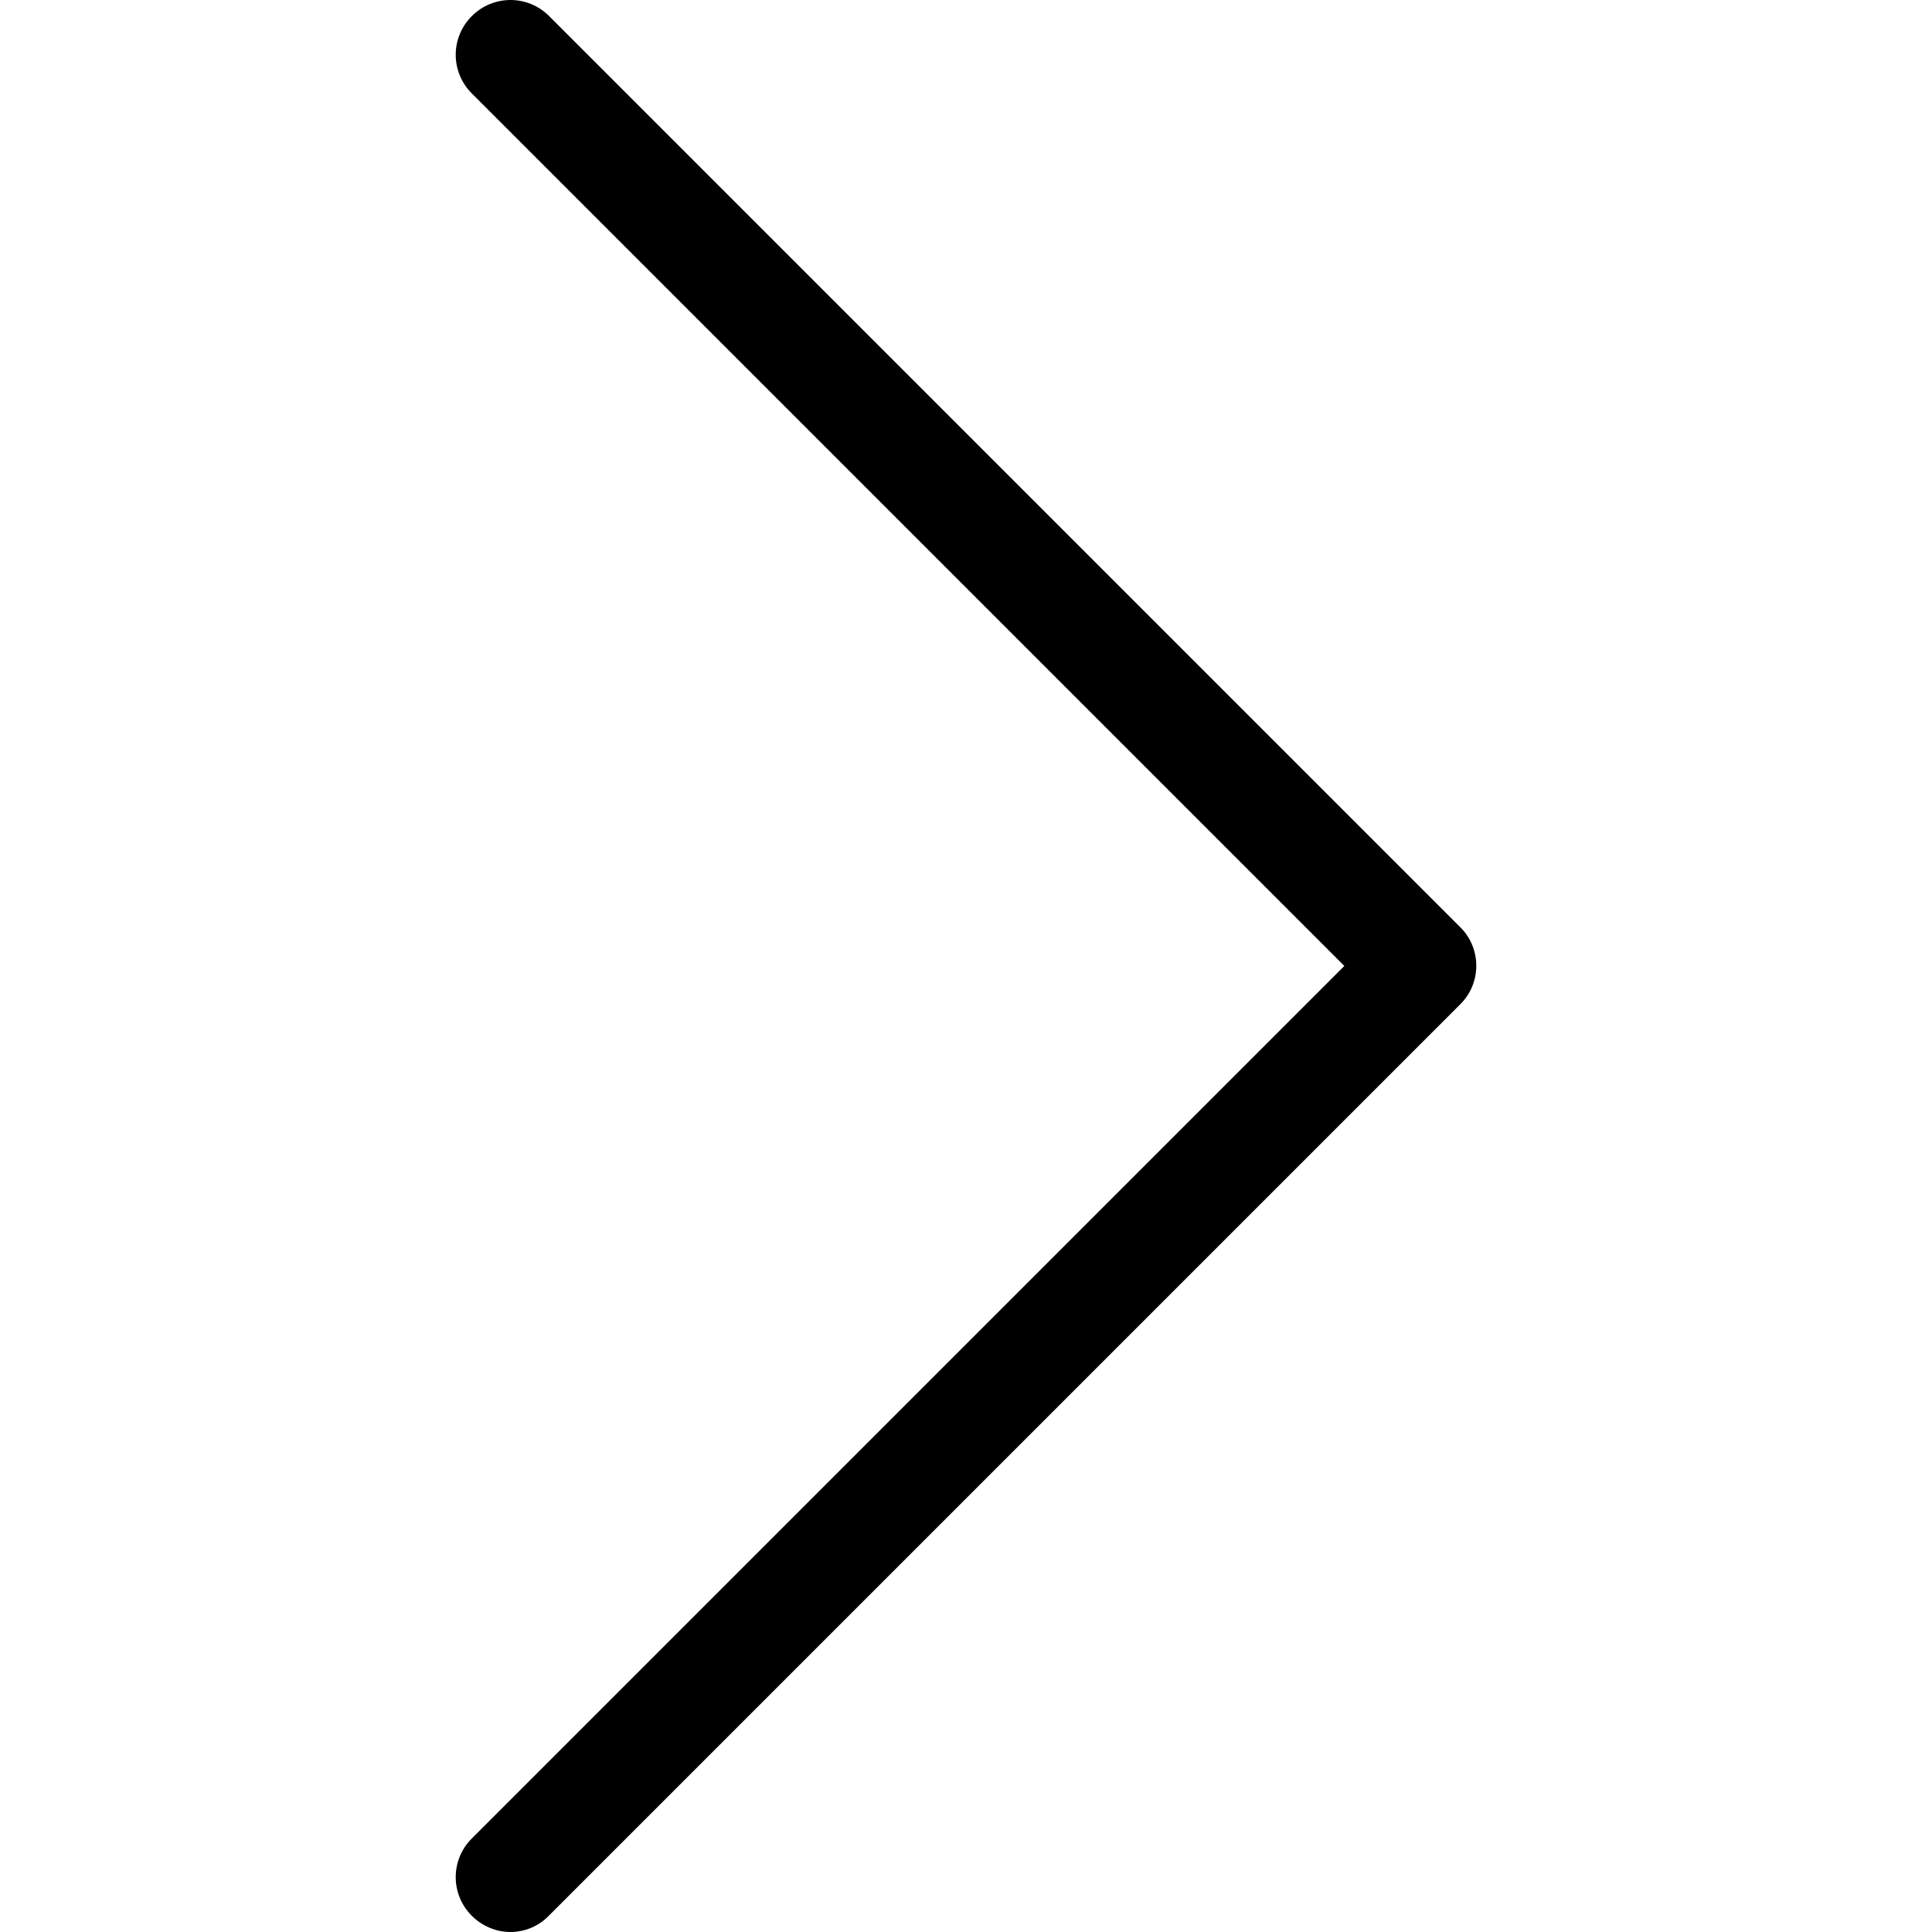
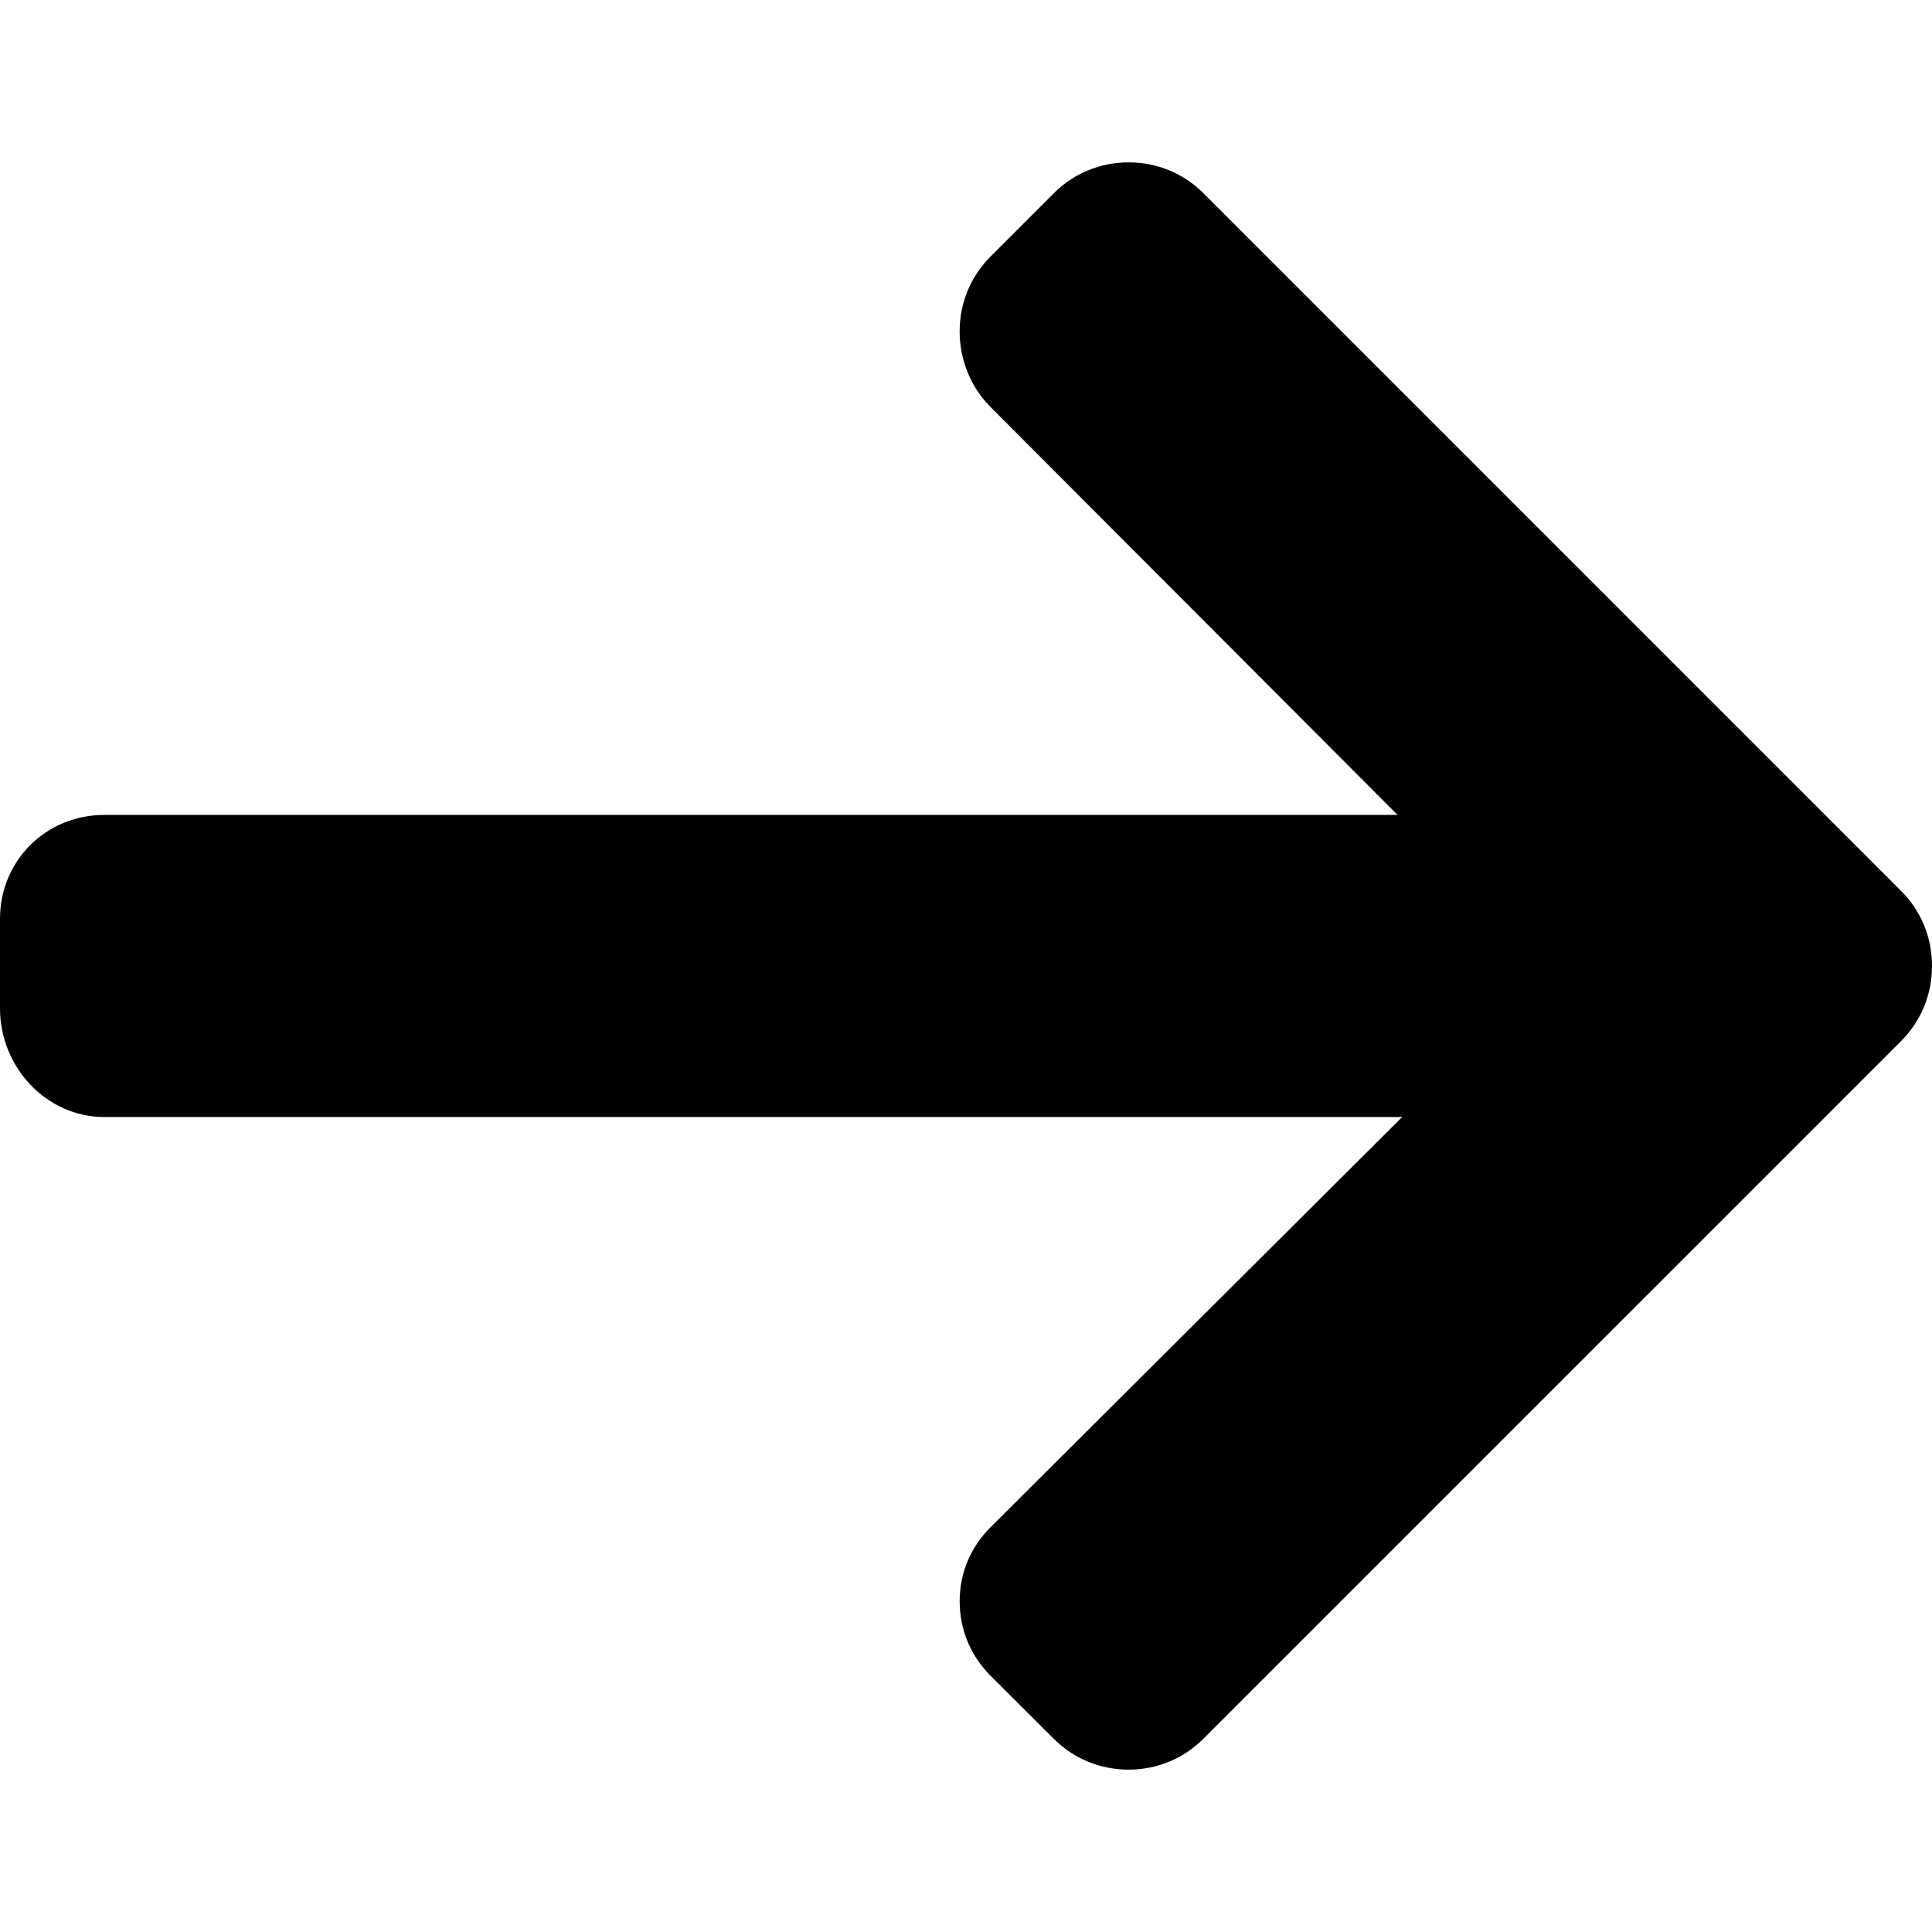
- <svg xmlns="http://www.w3.org/2000/svg" version="1.1" id="Capa_1" x="0px" y="0px" viewBox="0 0 477.175 477.175" xml:space="preserve">
+ <svg xmlns="http://www.w3.org/2000/svg" version="1.1" id="Layer_1" x="0px" y="0px" viewBox="0 0 492.004 492.004" xml:space="preserve">
  <g>
-     <path d="M360.731,229.075l-225.1-225.1c-5.3-5.3-13.8-5.3-19.1,0s-5.3,13.8,0,19.1l215.5,215.5l-215.5,215.5   c-5.3,5.3-5.3,13.8,0,19.1c2.6,2.6,6.1,4,9.5,4c3.4,0,6.9-1.3,9.5-4l225.1-225.1C365.931,242.875,365.931,234.275,360.731,229.075z   " />
+     <g>
+       <path d="M484.14,226.886L306.46,49.202c-5.072-5.072-11.832-7.856-19.04-7.856c-7.216,0-13.972,2.788-19.044,7.856l-16.132,16.136    c-5.068,5.064-7.86,11.828-7.86,19.04c0,7.208,2.792,14.2,7.86,19.264L355.9,207.526H26.58C11.732,207.526,0,219.15,0,234.002    v22.812c0,14.852,11.732,27.648,26.58,27.648h330.496L252.248,388.926c-5.068,5.072-7.86,11.652-7.86,18.864    c0,7.204,2.792,13.88,7.86,18.948l16.132,16.084c5.072,5.072,11.828,7.836,19.044,7.836c7.208,0,13.968-2.8,19.04-7.872    l177.68-177.68c5.084-5.088,7.88-11.88,7.86-19.1C492.02,238.762,489.228,231.966,484.14,226.886z" />
+     </g>
  </g>
  <g>
</g>
  <g>
</g>
  <g>
</g>
  <g>
</g>
  <g>
</g>
  <g>
</g>
  <g>
</g>
  <g>
</g>
  <g>
</g>
  <g>
</g>
  <g>
</g>
  <g>
</g>
  <g>
</g>
  <g>
</g>
  <g>
</g>
</svg>
